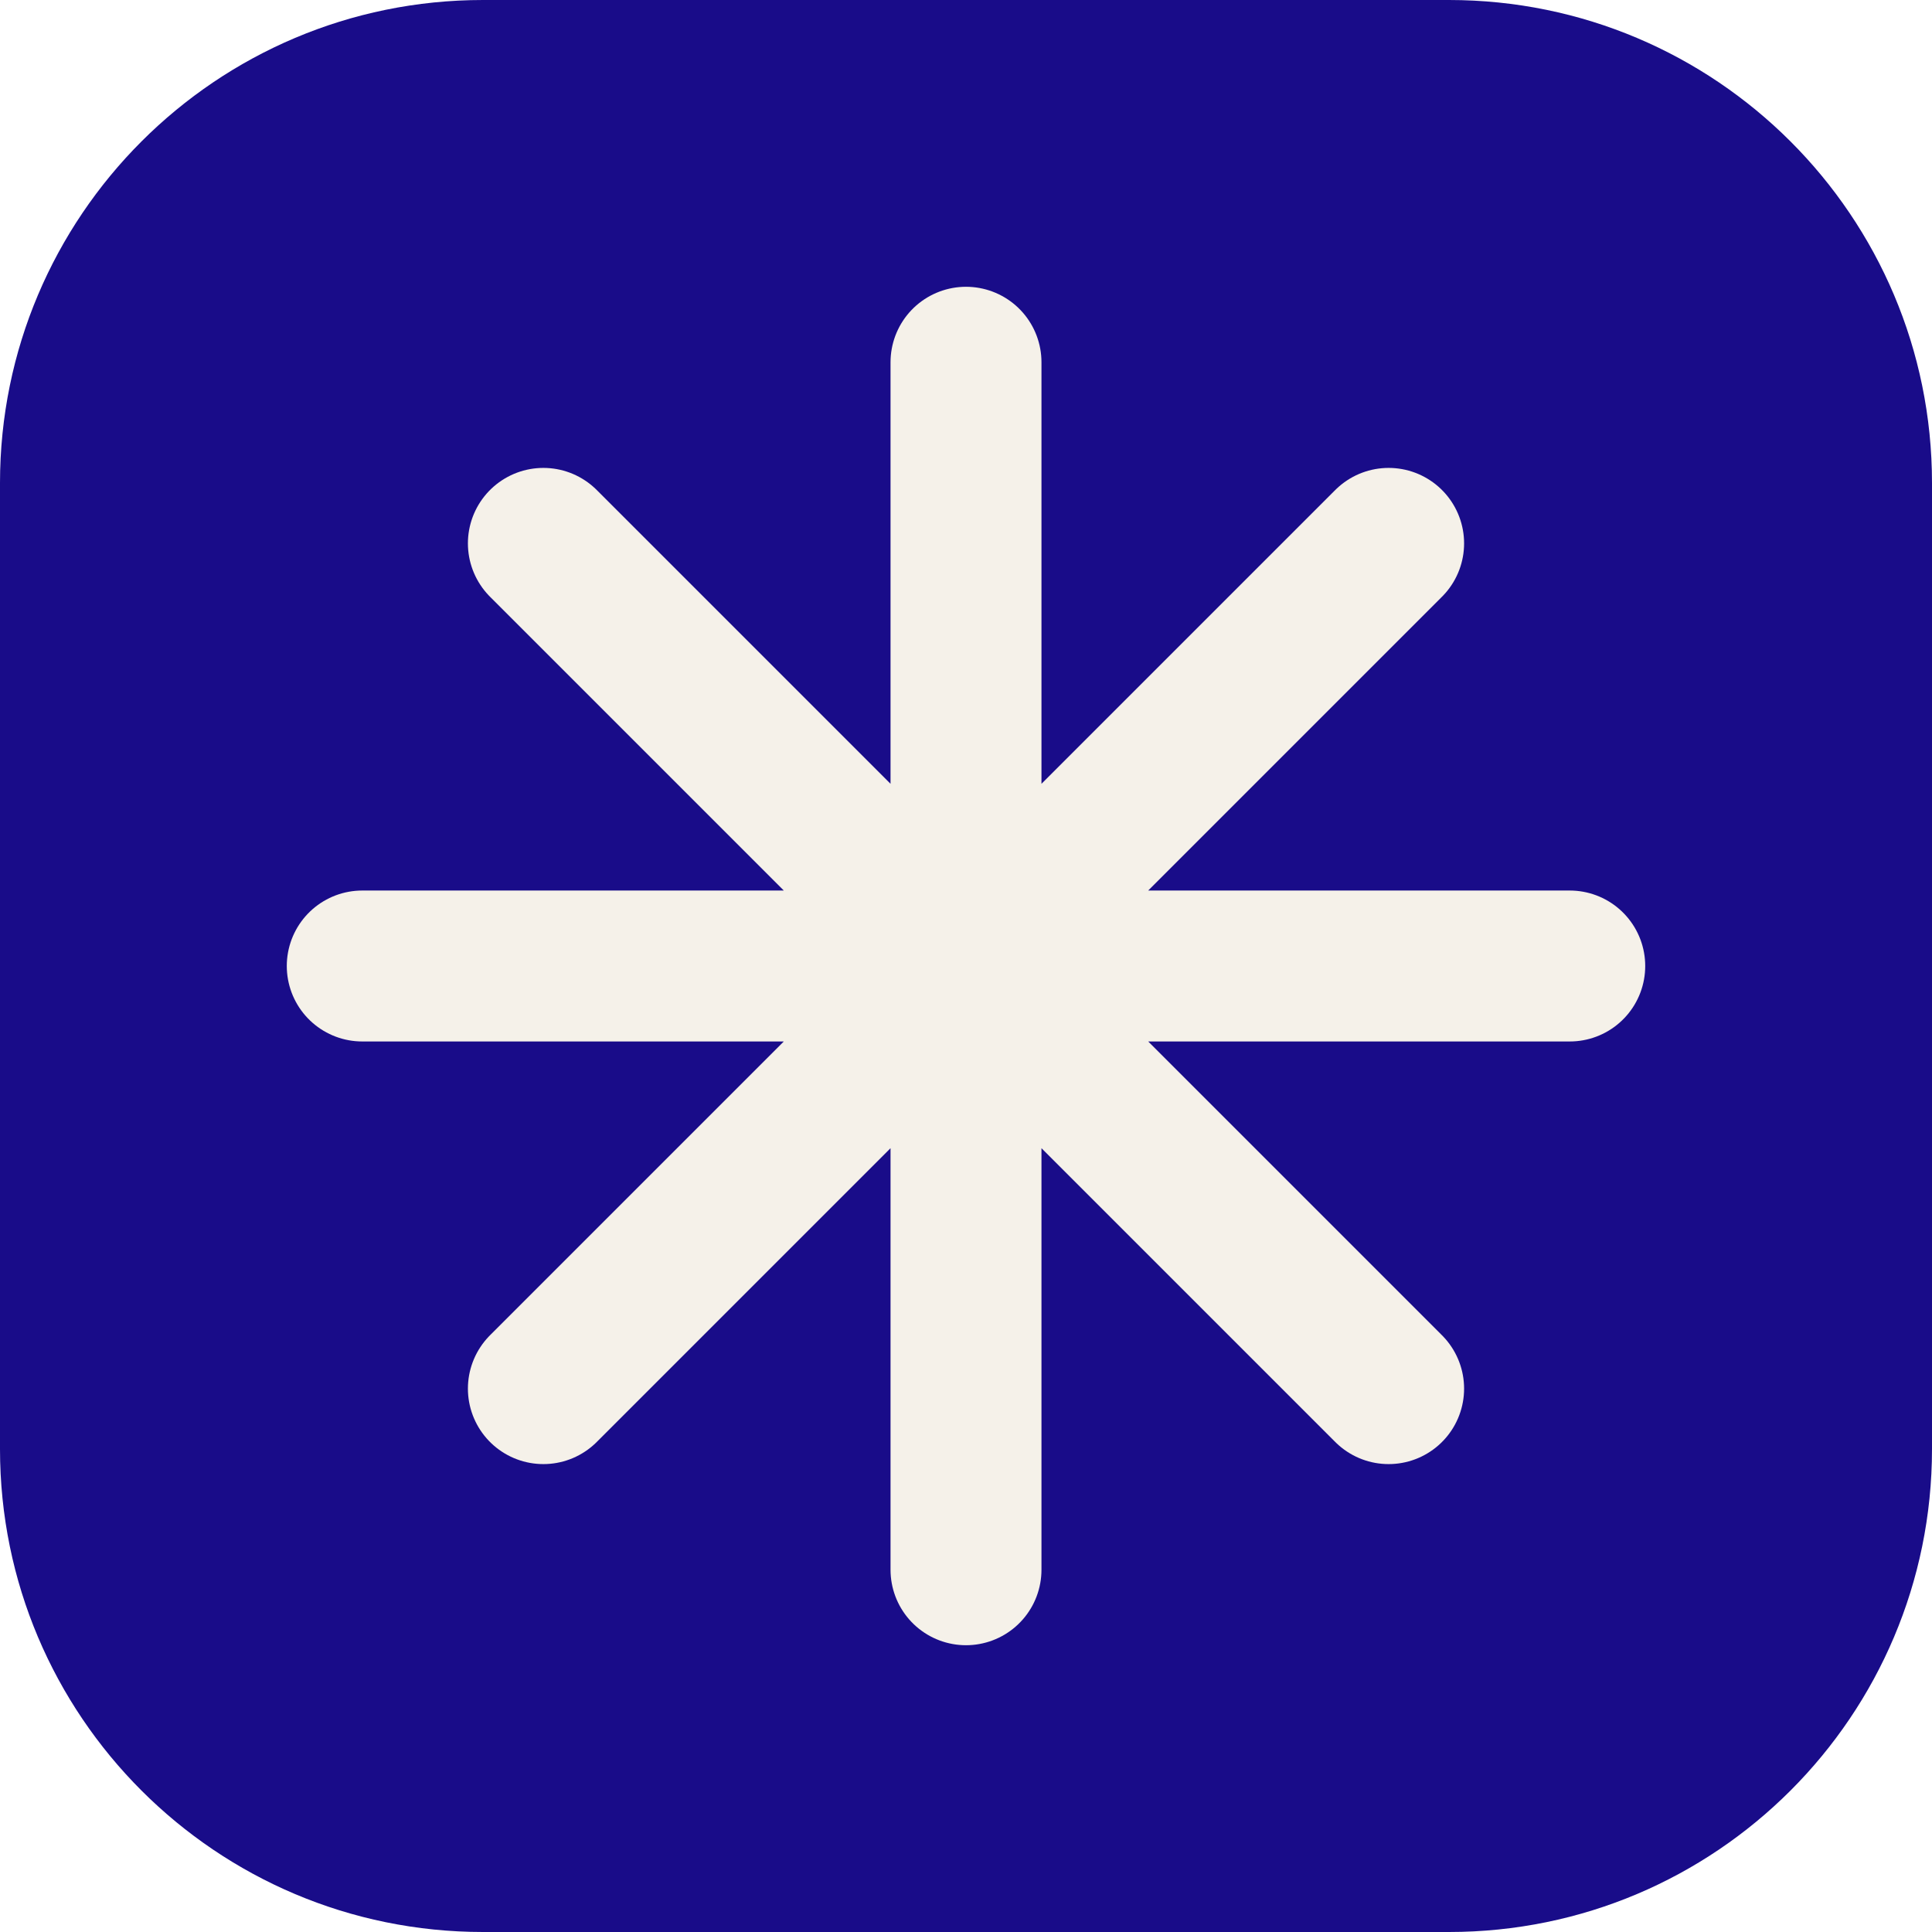
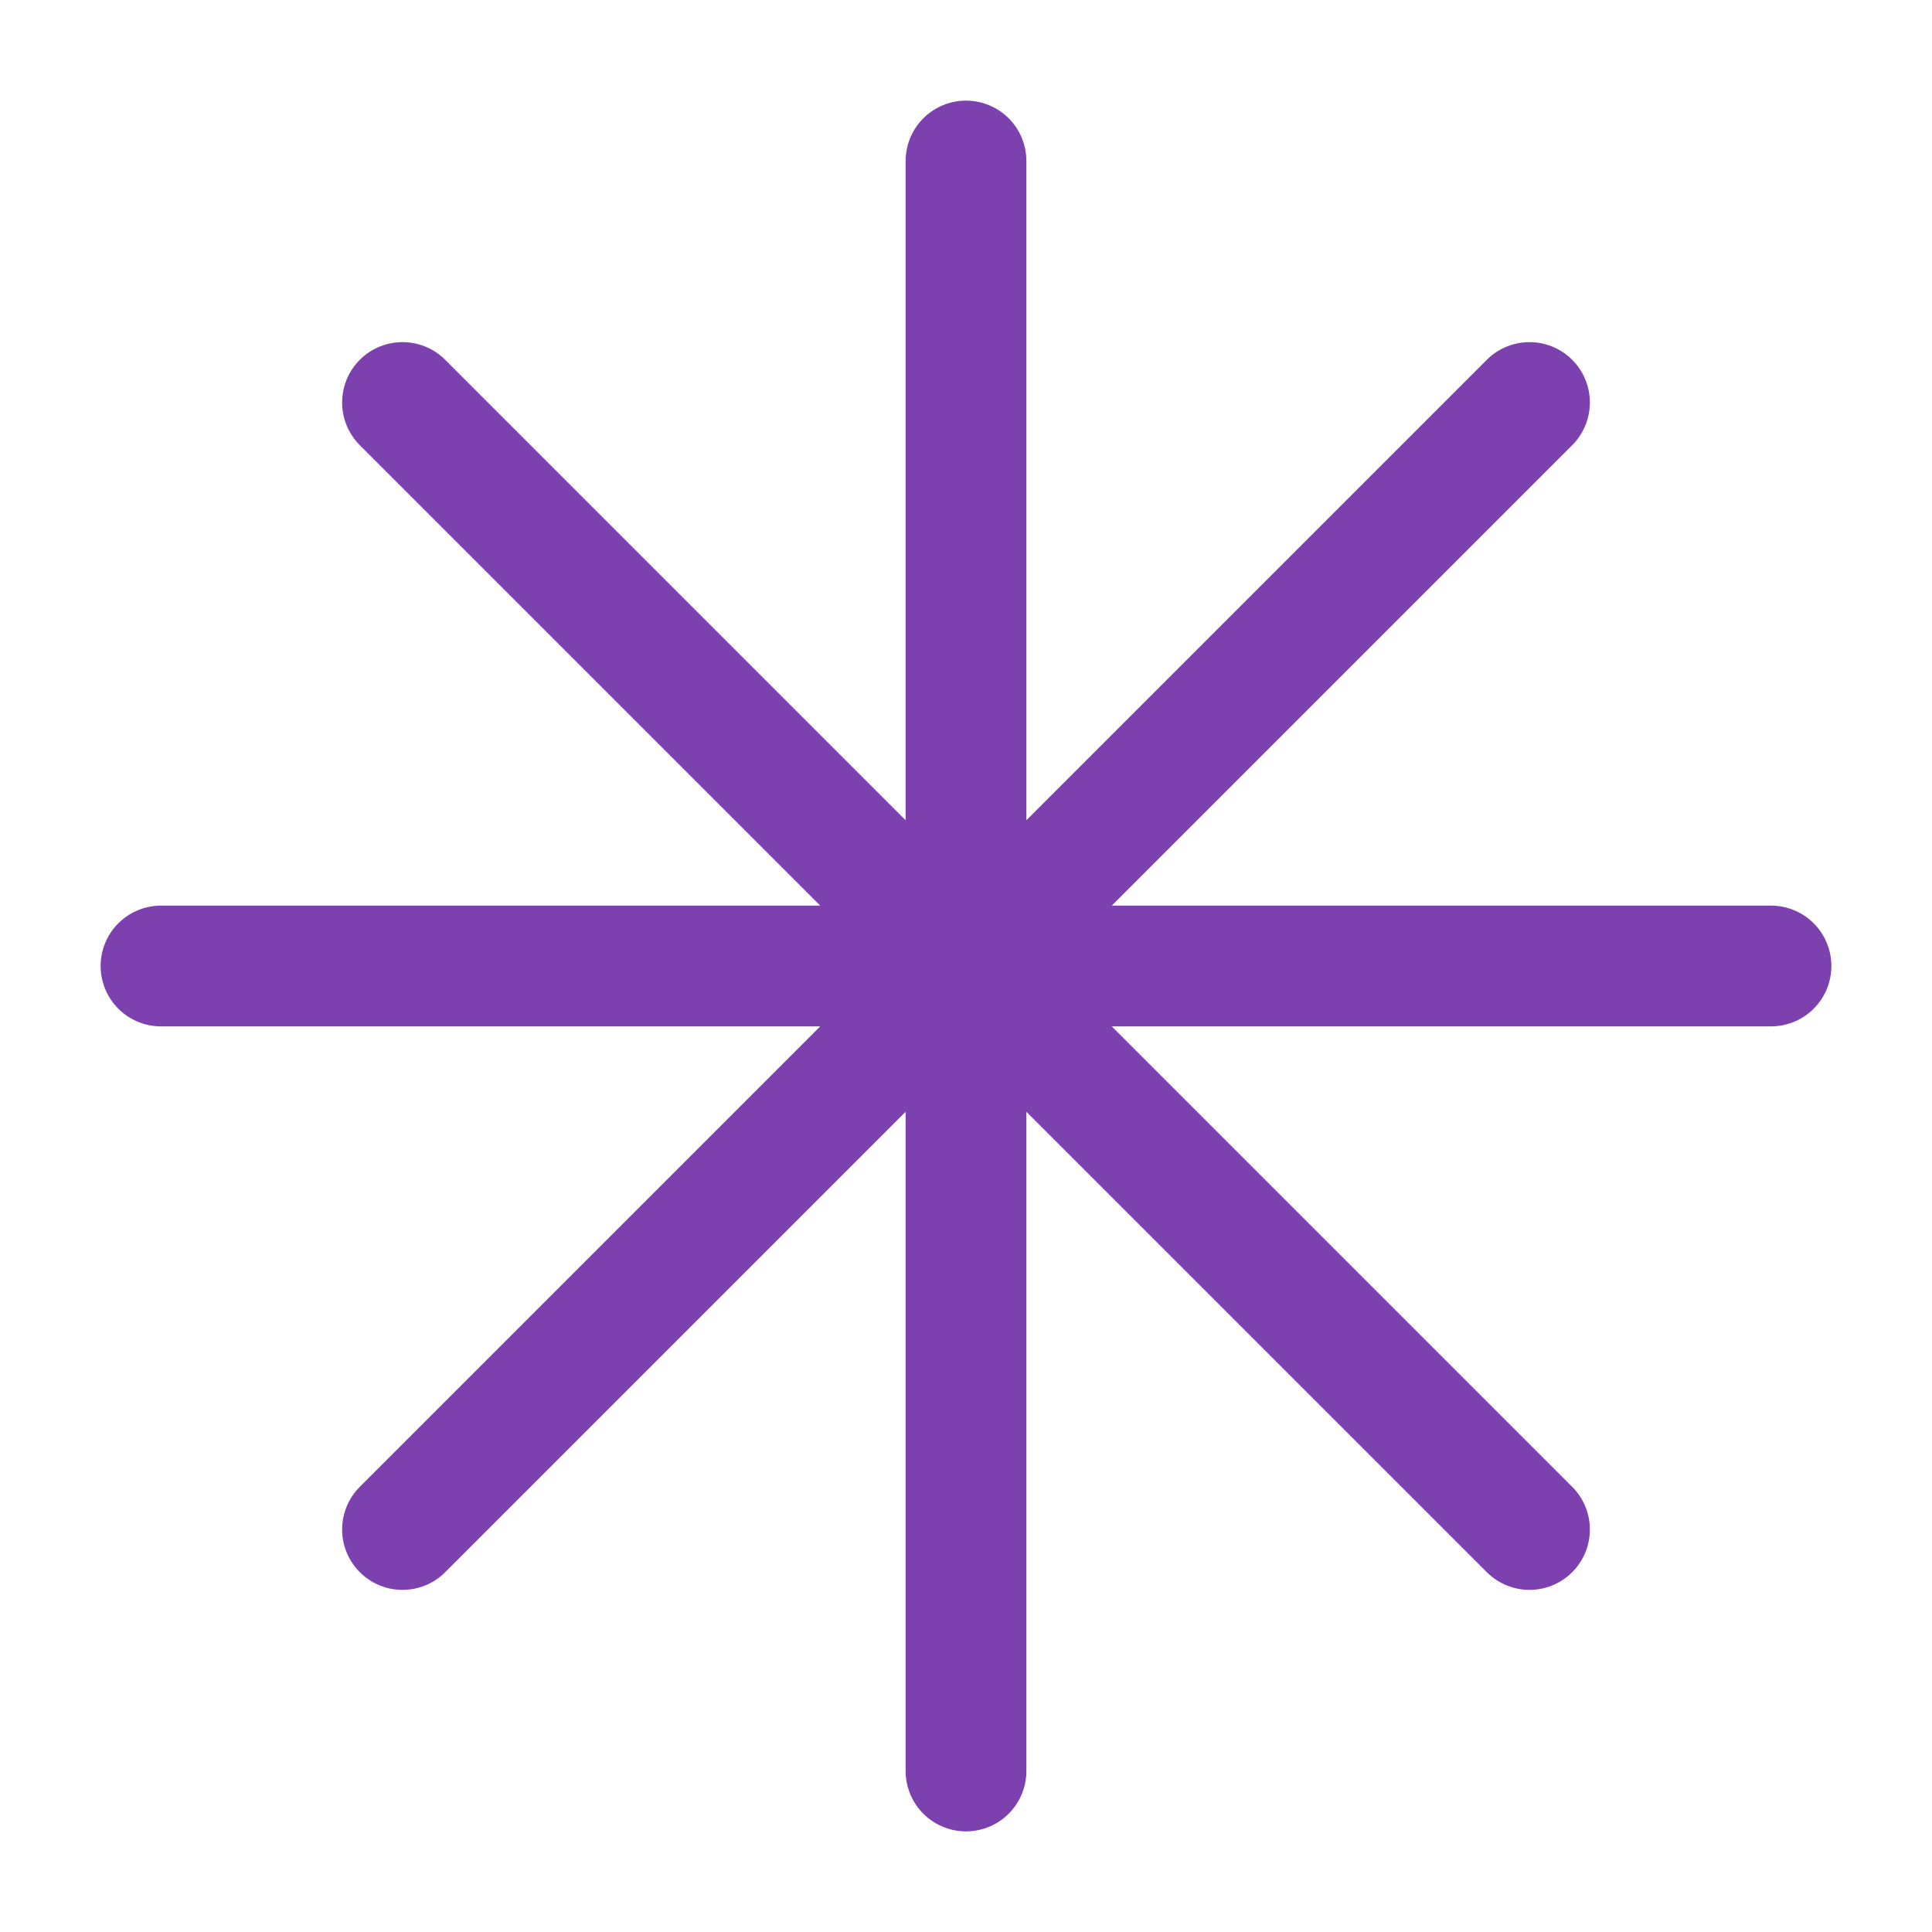
- <svg xmlns="http://www.w3.org/2000/svg" width="32" height="32" viewBox="0 0 64 64">
-   <rect width="64" height="64" rx="16" fill="#190c89" />
-   <g stroke="#f5f1e9" stroke-width="5" stroke-linecap="round">
-     <path d="M32 12v40M12 32h40M18 18l28 28M18 46l28-28" />
-   </g>
+ <svg xmlns="http://www.w3.org/2000/svg" width="32" height="32" viewBox="8 8 48 48" fill="none">
+   <path d="M32 12v40M12 32h40M18 18l28 28M18 46l28-28" stroke="#7d41af" stroke-width="3" stroke-linecap="round" />
</svg>
